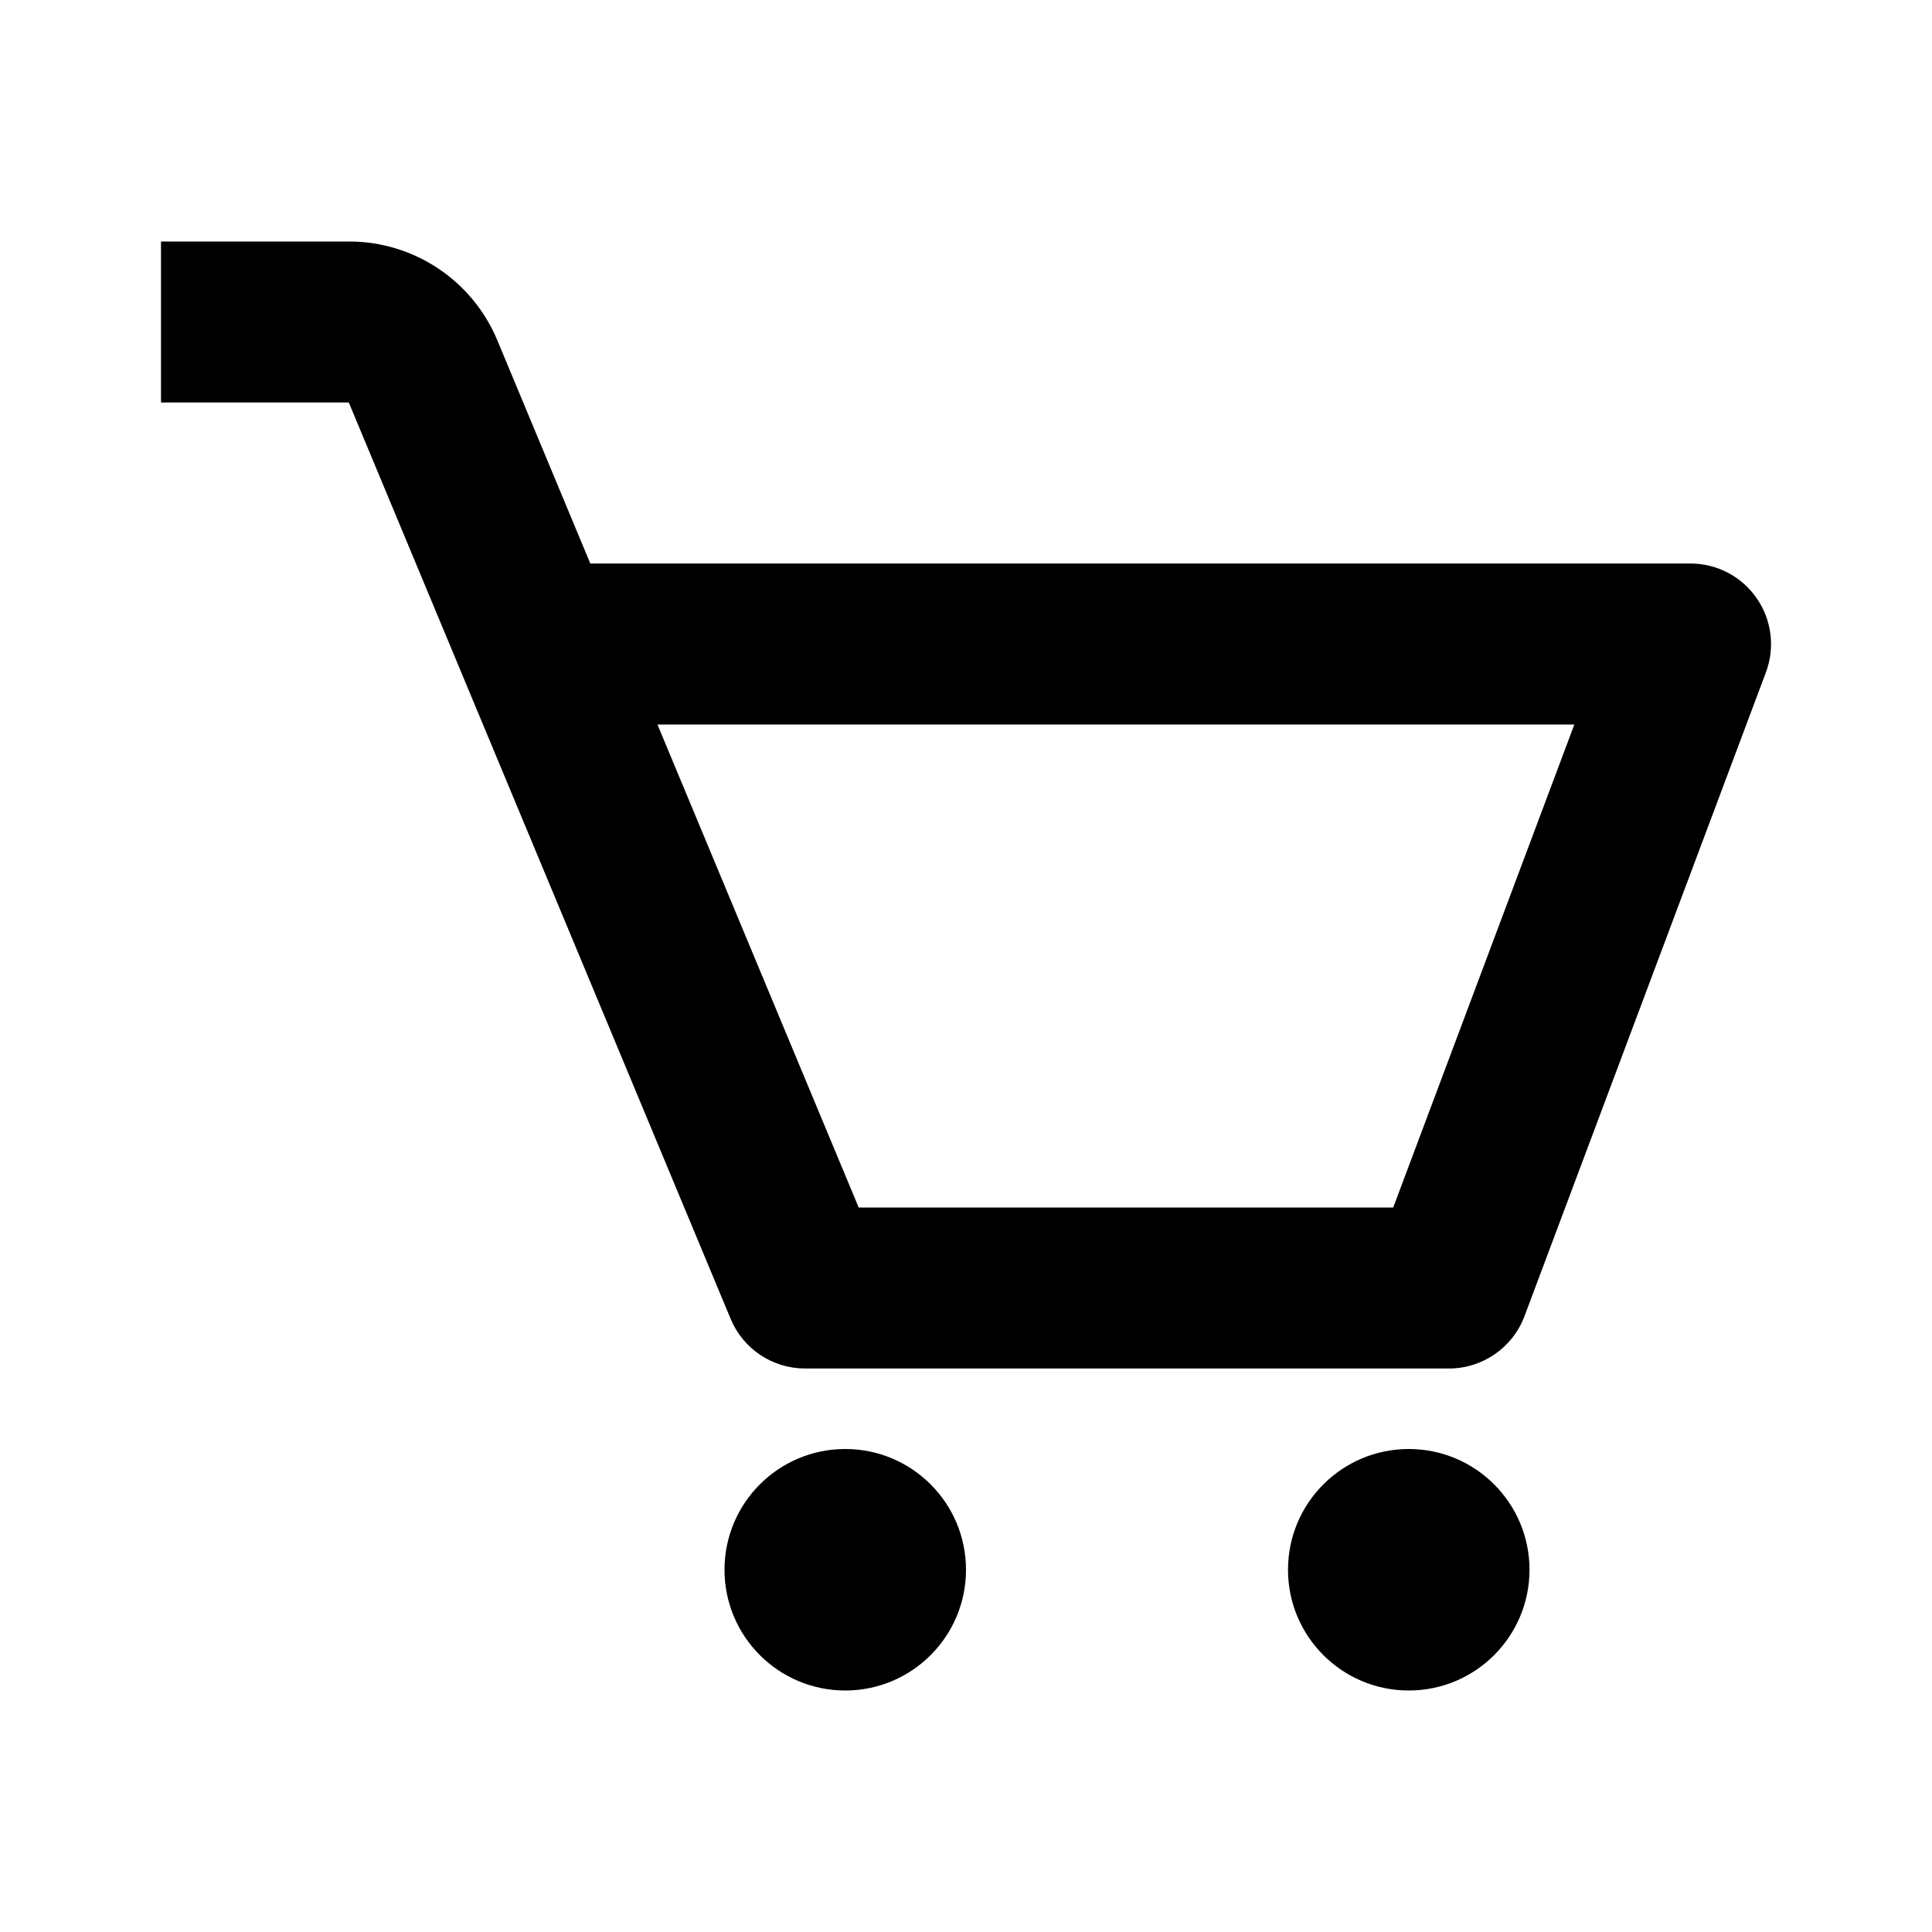
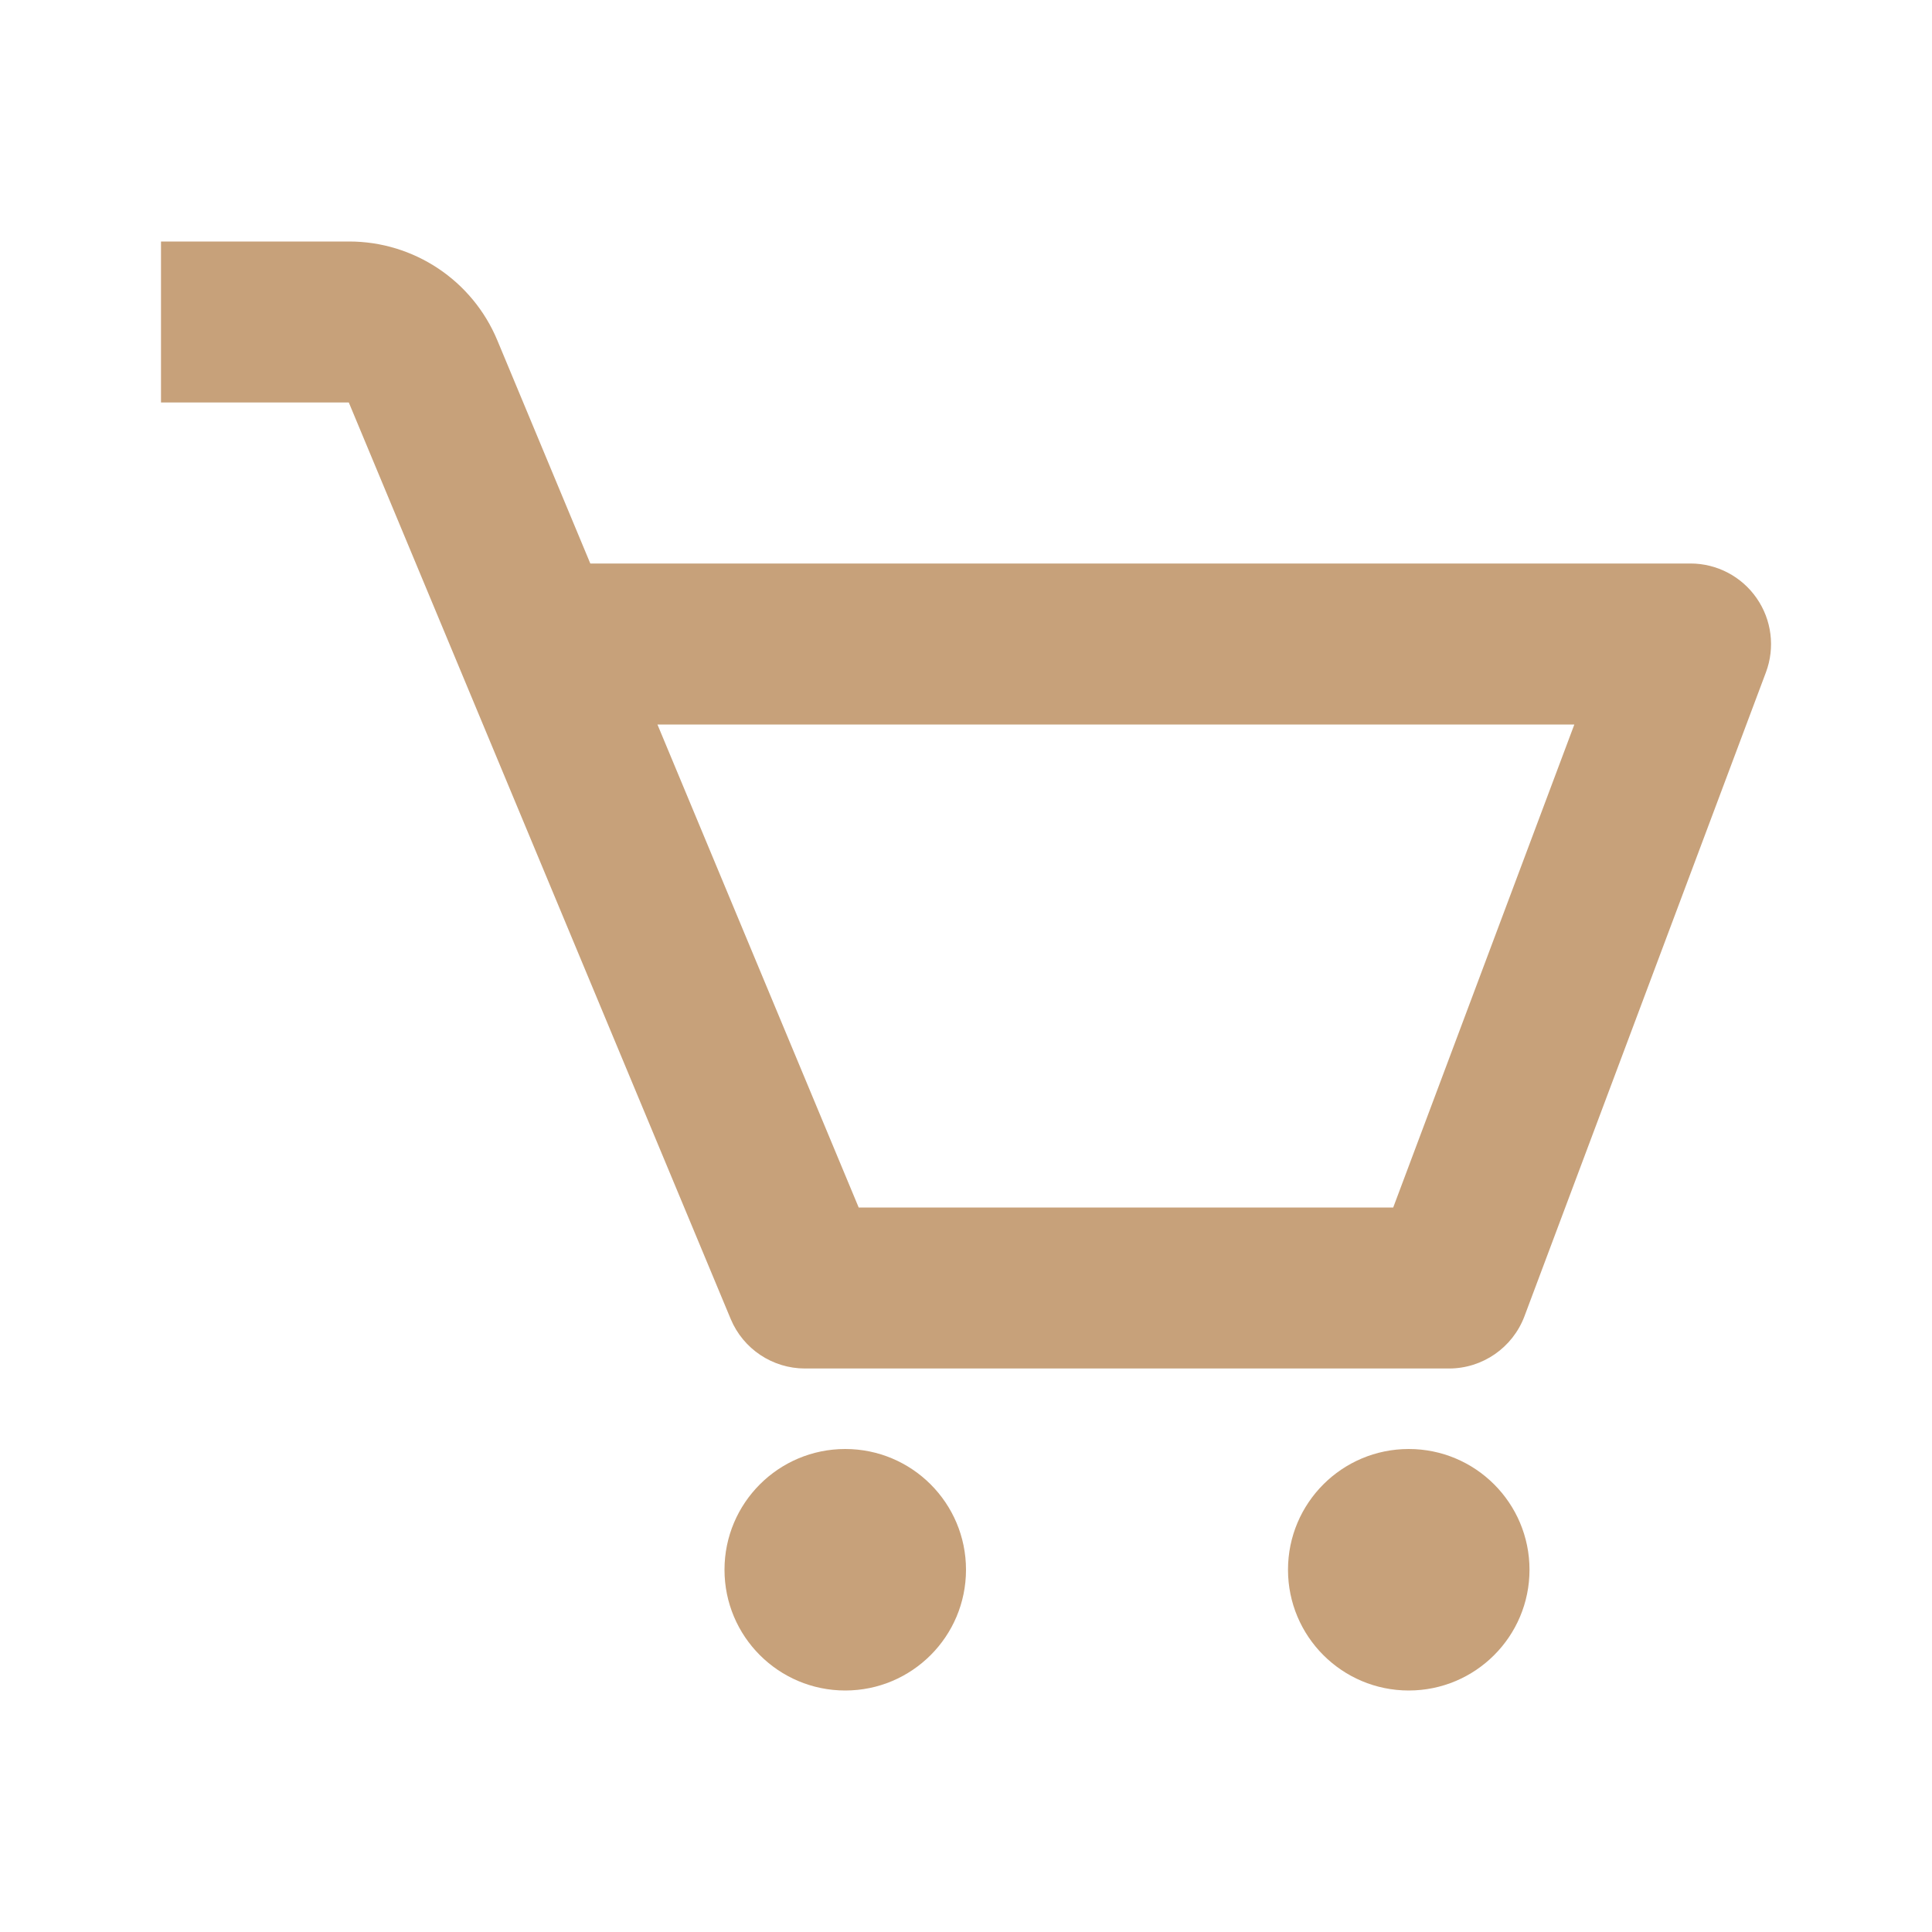
- <svg xmlns="http://www.w3.org/2000/svg" width="24" height="24" viewBox="0 0 24 24" style="fill: rgba(0, 0, 0, 1);transform: ;msFilter:;">
+ <svg xmlns="http://www.w3.org/2000/svg" width="3rem" height="24" viewBox="0 0 24 24" style="fill: #c7a17a;transform: ;msFilter:;">
  <path d="M21.822 7.431A1 1 0 0 0 21 7H7.333L6.179 4.23A1.994 1.994 0 0 0 4.333 3H2v2h2.333l4.744 11.385A1 1 0 0 0 10 17h8c.417 0 .79-.259.937-.648l3-8a1 1 0 0 0-.115-.921zM17.307 15h-6.64l-2.5-6h11.39l-2.25 6z" />
  <circle cx="10.5" cy="19.5" r="1.5" />
  <circle cx="17.5" cy="19.5" r="1.5" />
</svg>
